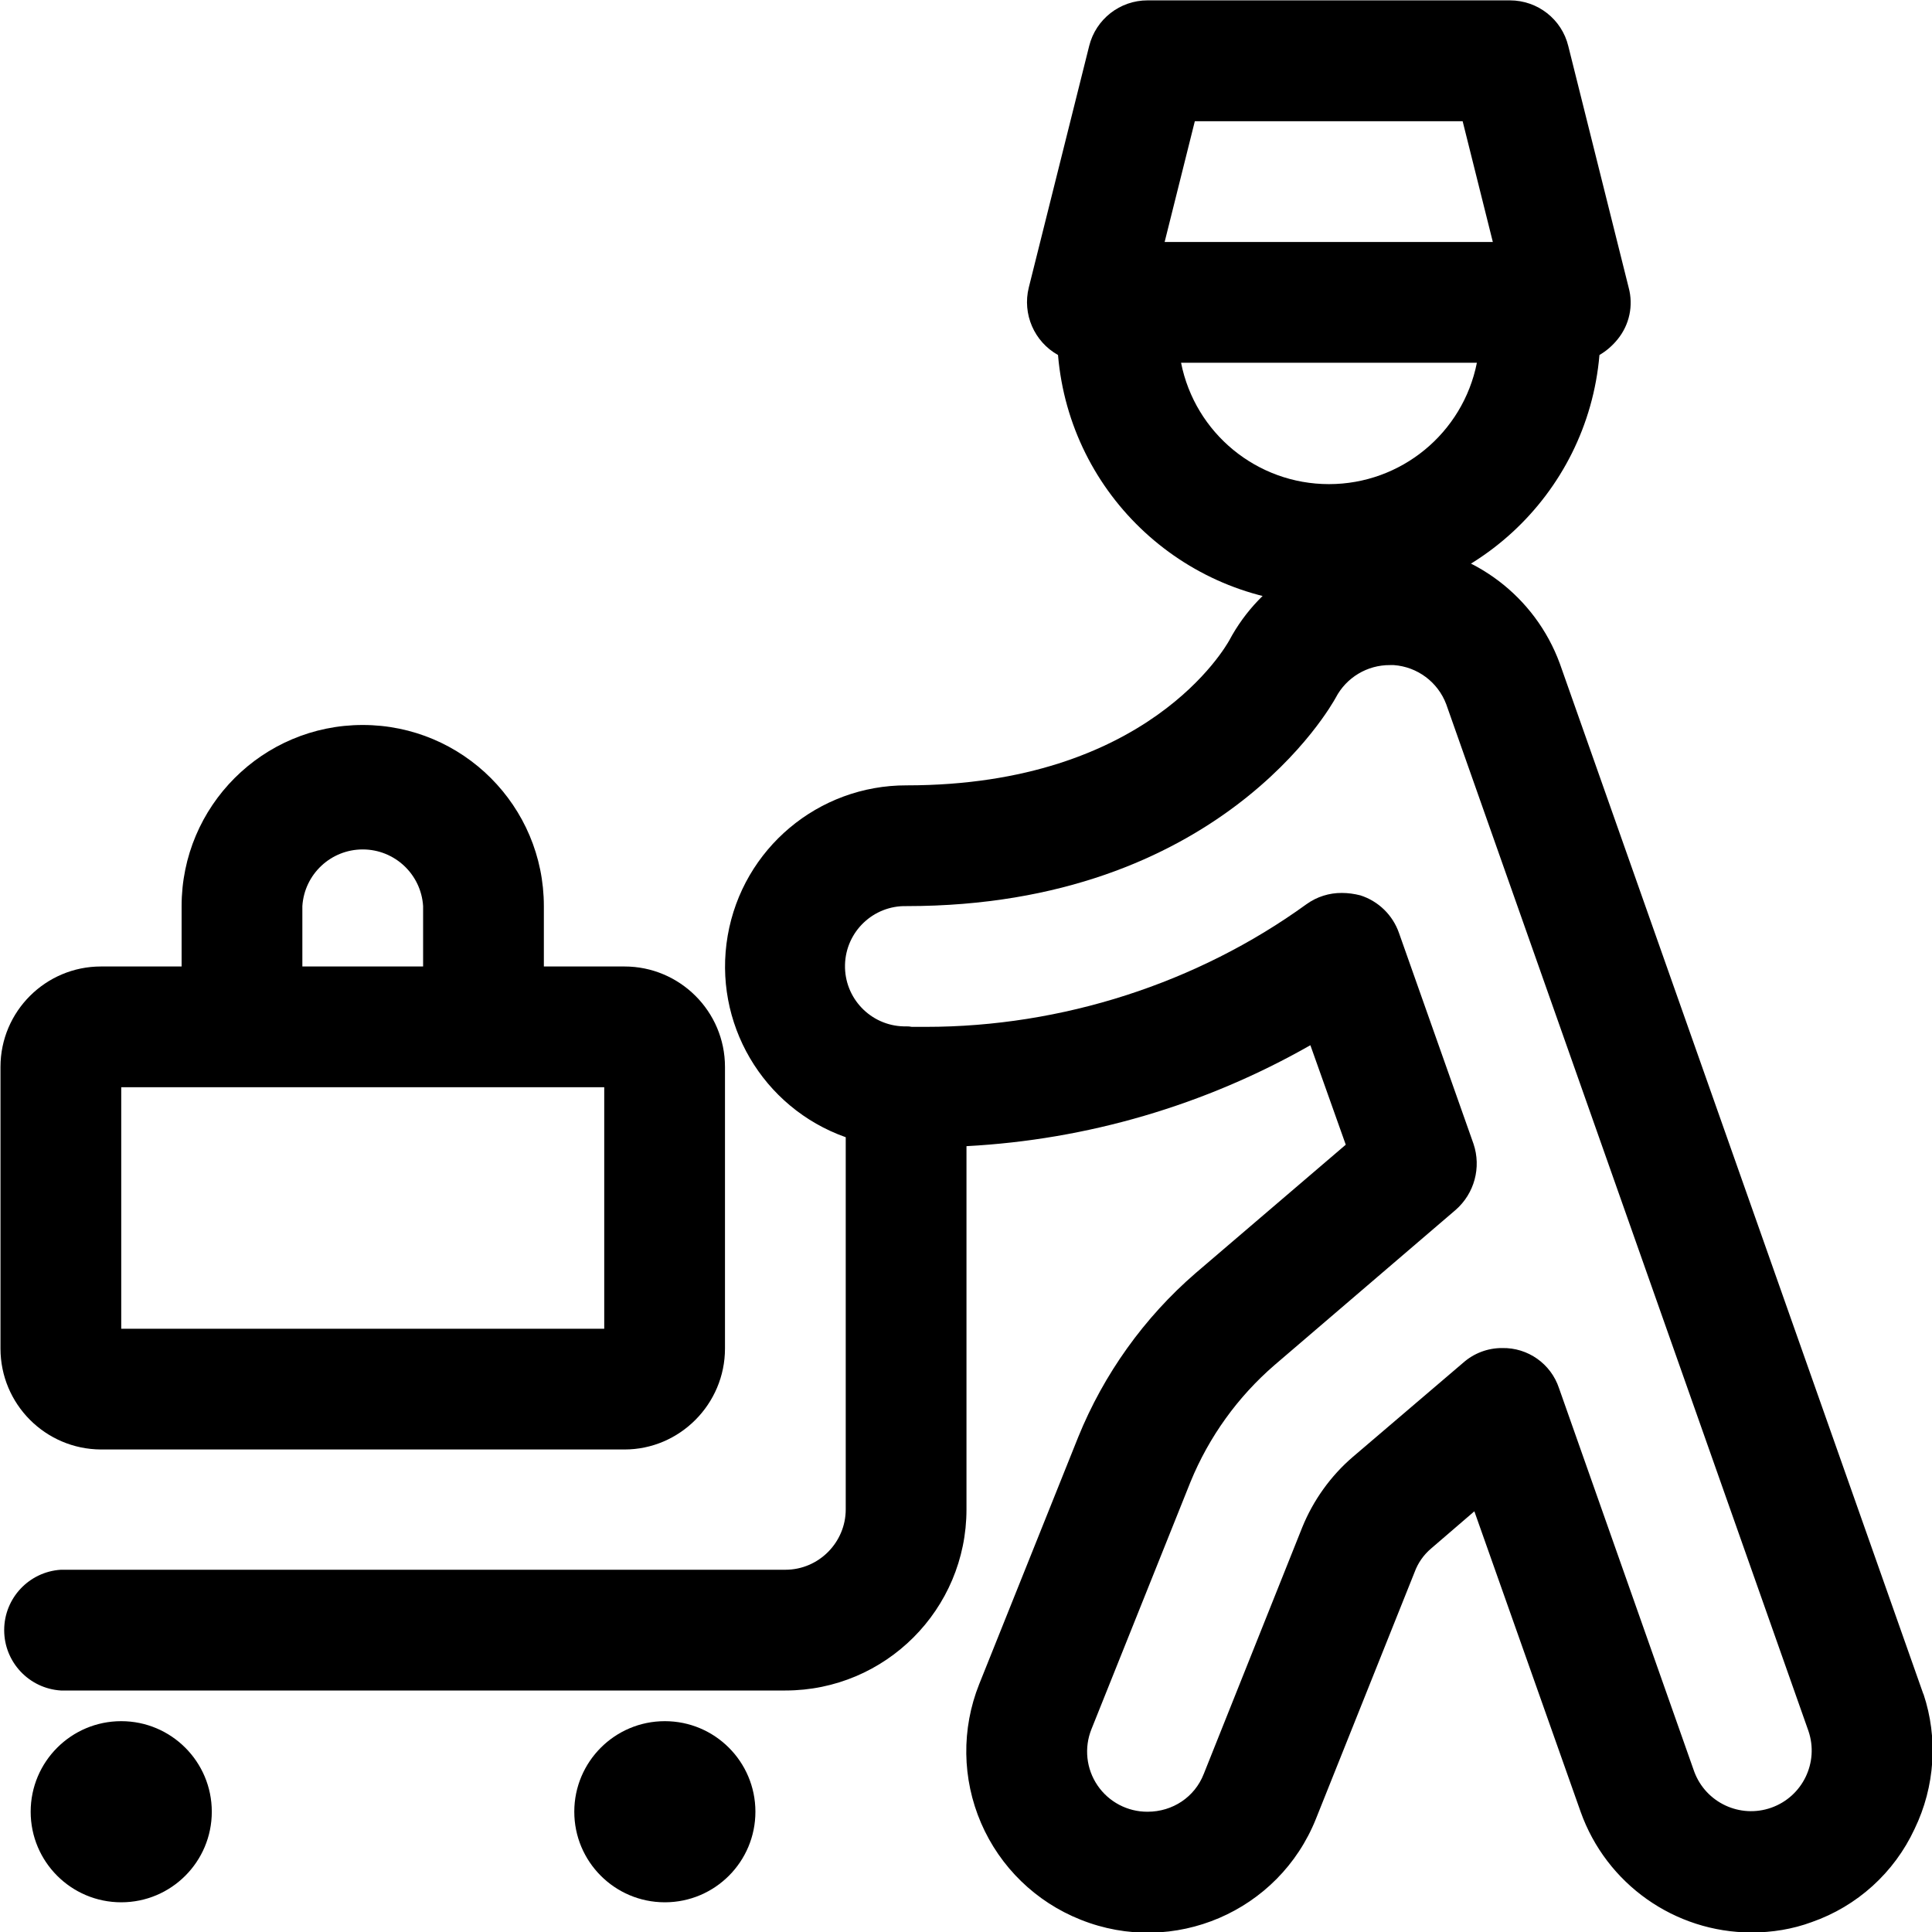
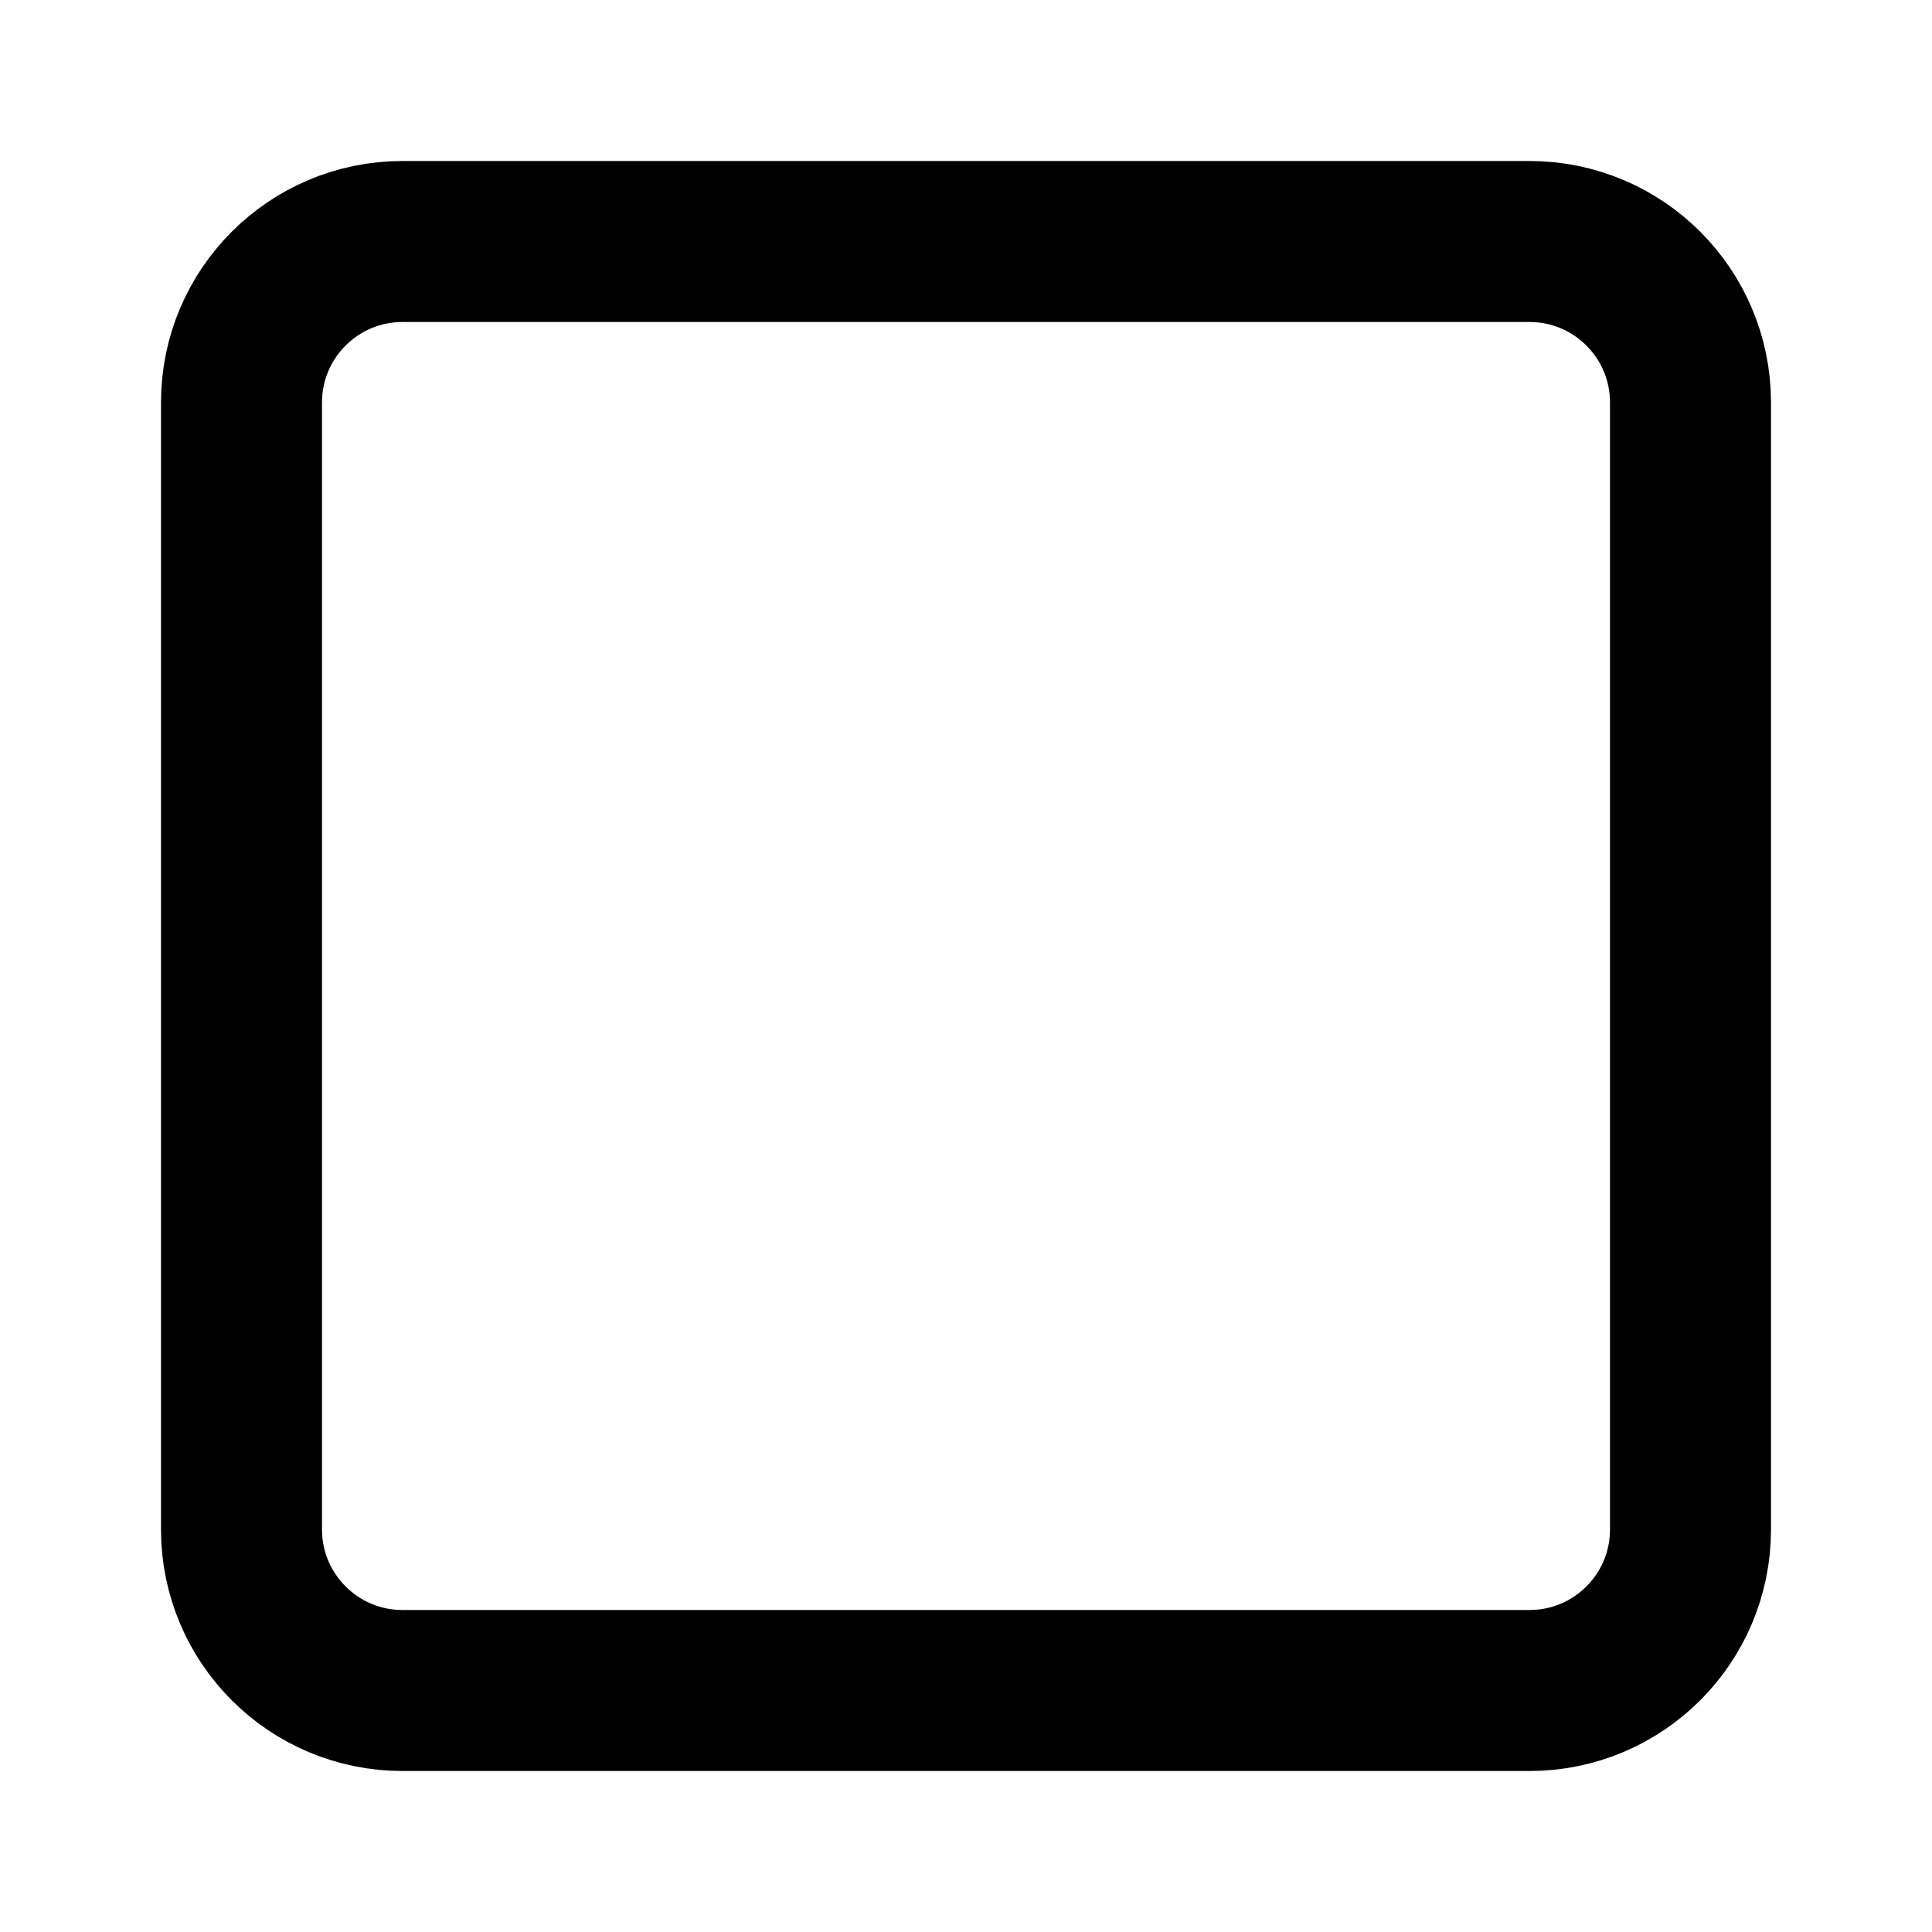
- <svg xmlns="http://www.w3.org/2000/svg" fill="currentColor" width="16pt" height="16pt" viewBox="0 0 16 16">
-   <g>
-     <path d="M14.504 16.004a1.504 1.504 0 0 1-1.414-1l-.88-2.488-.358.308a.467.467 0 0 0-.137.196l-.817 2.043a1.499 1.499 0 0 1-1.949.835 1.5 1.5 0 0 1-.84-1.95l.82-2.046c.212-.523.548-.992.973-1.359l1.243-1.063-.293-.824a6.44 6.44 0 0 1-2.848.836V12.5a1.5 1.5 0 0 1-1.5 1.5h-6a.501.501 0 0 1 0-1h6c.277 0 .5-.227.5-.5V9.418a1.5 1.5 0 0 1 .504-2.914c2 0 2.644-1.152 2.672-1.2a1.503 1.503 0 0 1 1.328-.796h.105a1.514 1.514 0 0 1 1.305.988l3 8.504c.004.008.008.027.012.031.12.36.097.762-.075 1.117a1.475 1.475 0 0 1-.851.77c-.16.059-.328.086-.5.086zm-2.063-4.84a.485.485 0 0 1 .47.332l1.12 3.176a.502.502 0 0 0 .946-.336l-3-8.504a.503.503 0 0 0-.434-.324h-.031a.503.503 0 0 0-.45.27c-.039.07-.964 1.726-3.554 1.726a.498.498 0 0 0-.024.996h.02a.19.19 0 0 1 .047.004h.117c1.125 0 2.246-.36 3.152-1.016a.494.494 0 0 1 .293-.093c.051 0 .102.007.153.02a.5.5 0 0 1 .32.312l.617 1.746a.51.51 0 0 1-.148.547l-1.5 1.285a2.562 2.562 0 0 0-.696.968l-.82 2.047a.498.498 0 0 0 .465.684c.207 0 .39-.121.465-.313l.816-2.043c.09-.222.235-.425.418-.582l.914-.78a.483.483 0 0 1 .324-.122zm0 0M1.004 15.754a.75.75 0 1 1 0-1.5.75.75 0 0 1 0 1.5zm0 0" />
-     <path d="M5.504 15.754a.75.75 0 1 1 .004 0h-.004zm0 0M11.004 5.004A2.254 2.254 0 0 1 8.762 2.94a.502.502 0 0 1-.242-.559l.5-2a.498.498 0 0 1 .484-.378h3c.23 0 .43.156.484.379l.5 2a.479.479 0 0 1-.09.426.55.55 0 0 1-.152.132 2.256 2.256 0 0 1-2.242 2.063zm-1.223-2a1.249 1.249 0 0 0 2.45 0zm2.582-1l-.25-1H9.895l-.25 1zm0 0M.836 12.004a.836.836 0 0 1-.832-.836V8.836c0-.461.375-.832.832-.832h.668v-.5a1.5 1.5 0 0 1 3 0v.5h.668c.457 0 .832.371.832.832v2.332c0 .46-.375.836-.832.836zm4.168-1v-2h-4v2zm-1.5-3v-.5a.501.501 0 0 0-1 0v.5zm0 0" />
-   </g>
+ <svg xmlns="http://www.w3.org/2000/svg" width="24" height="24" viewBox="0 0 24 24" fill="none" stroke="currentColor" stroke-width="2" stroke-linecap="round" stroke-linejoin="round" class="feather feather-square">
+   <rect x="3" y="3" width="18" height="18" rx="2" ry="2" />
</svg>
